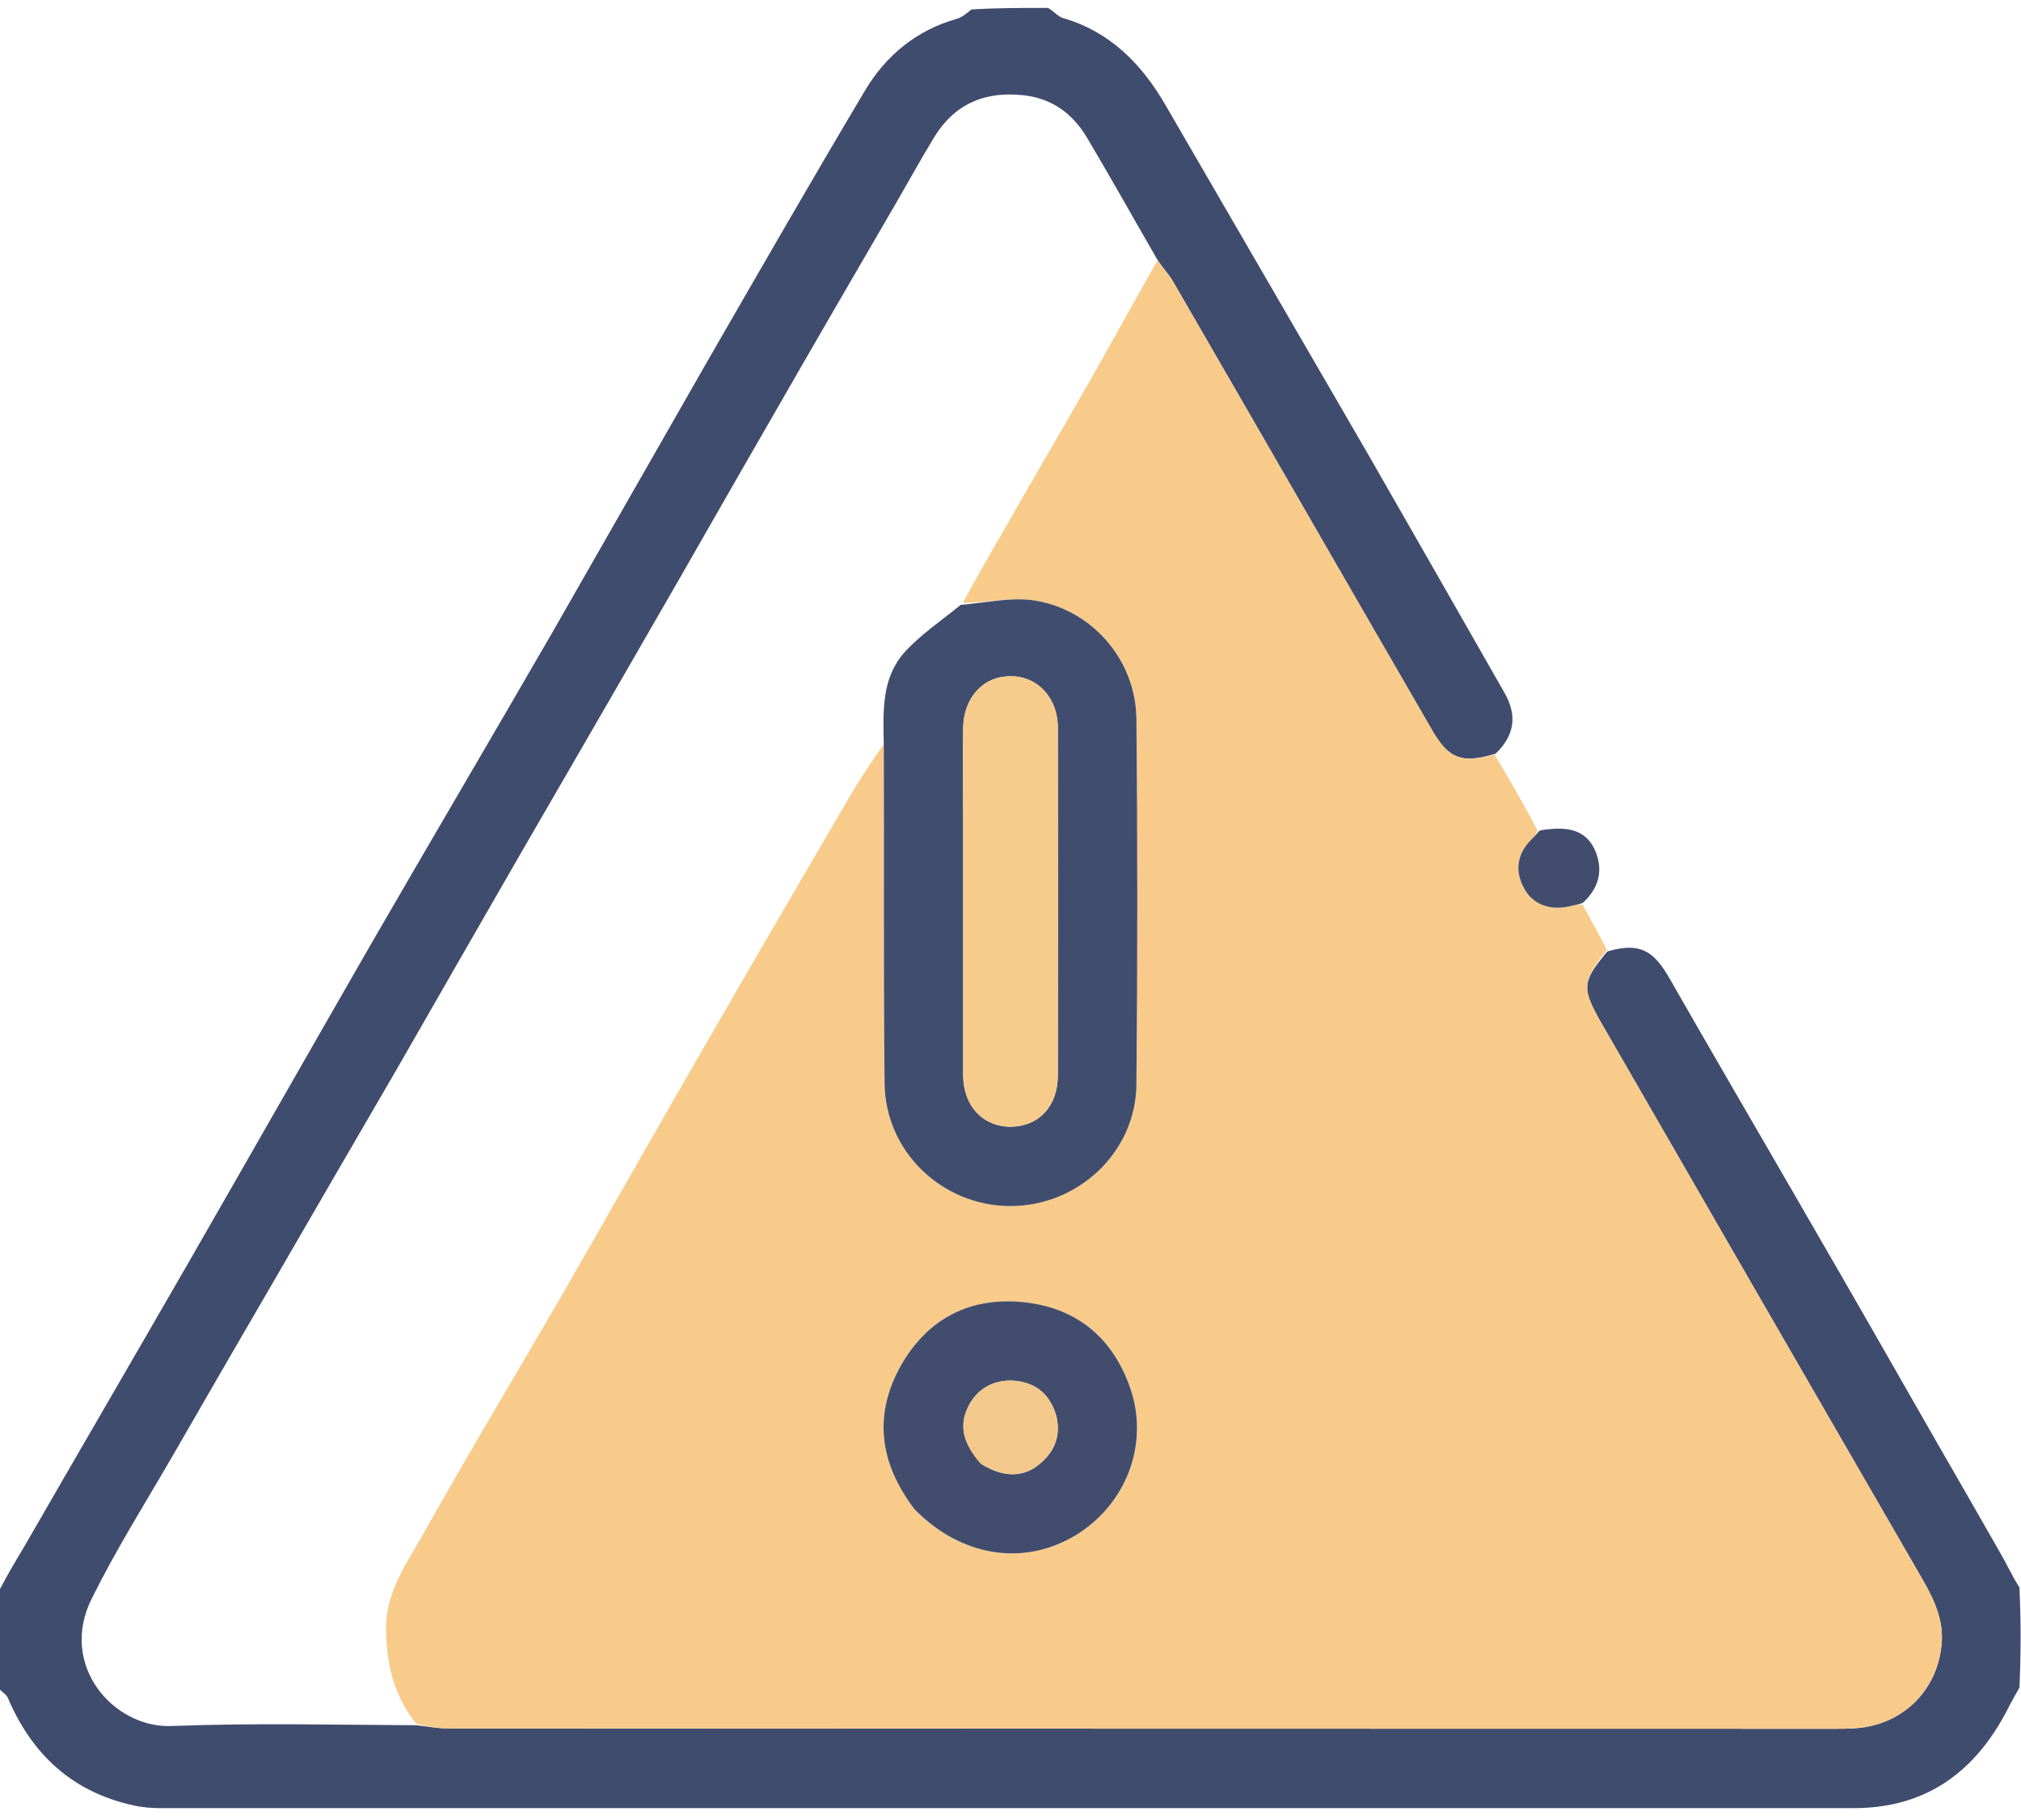
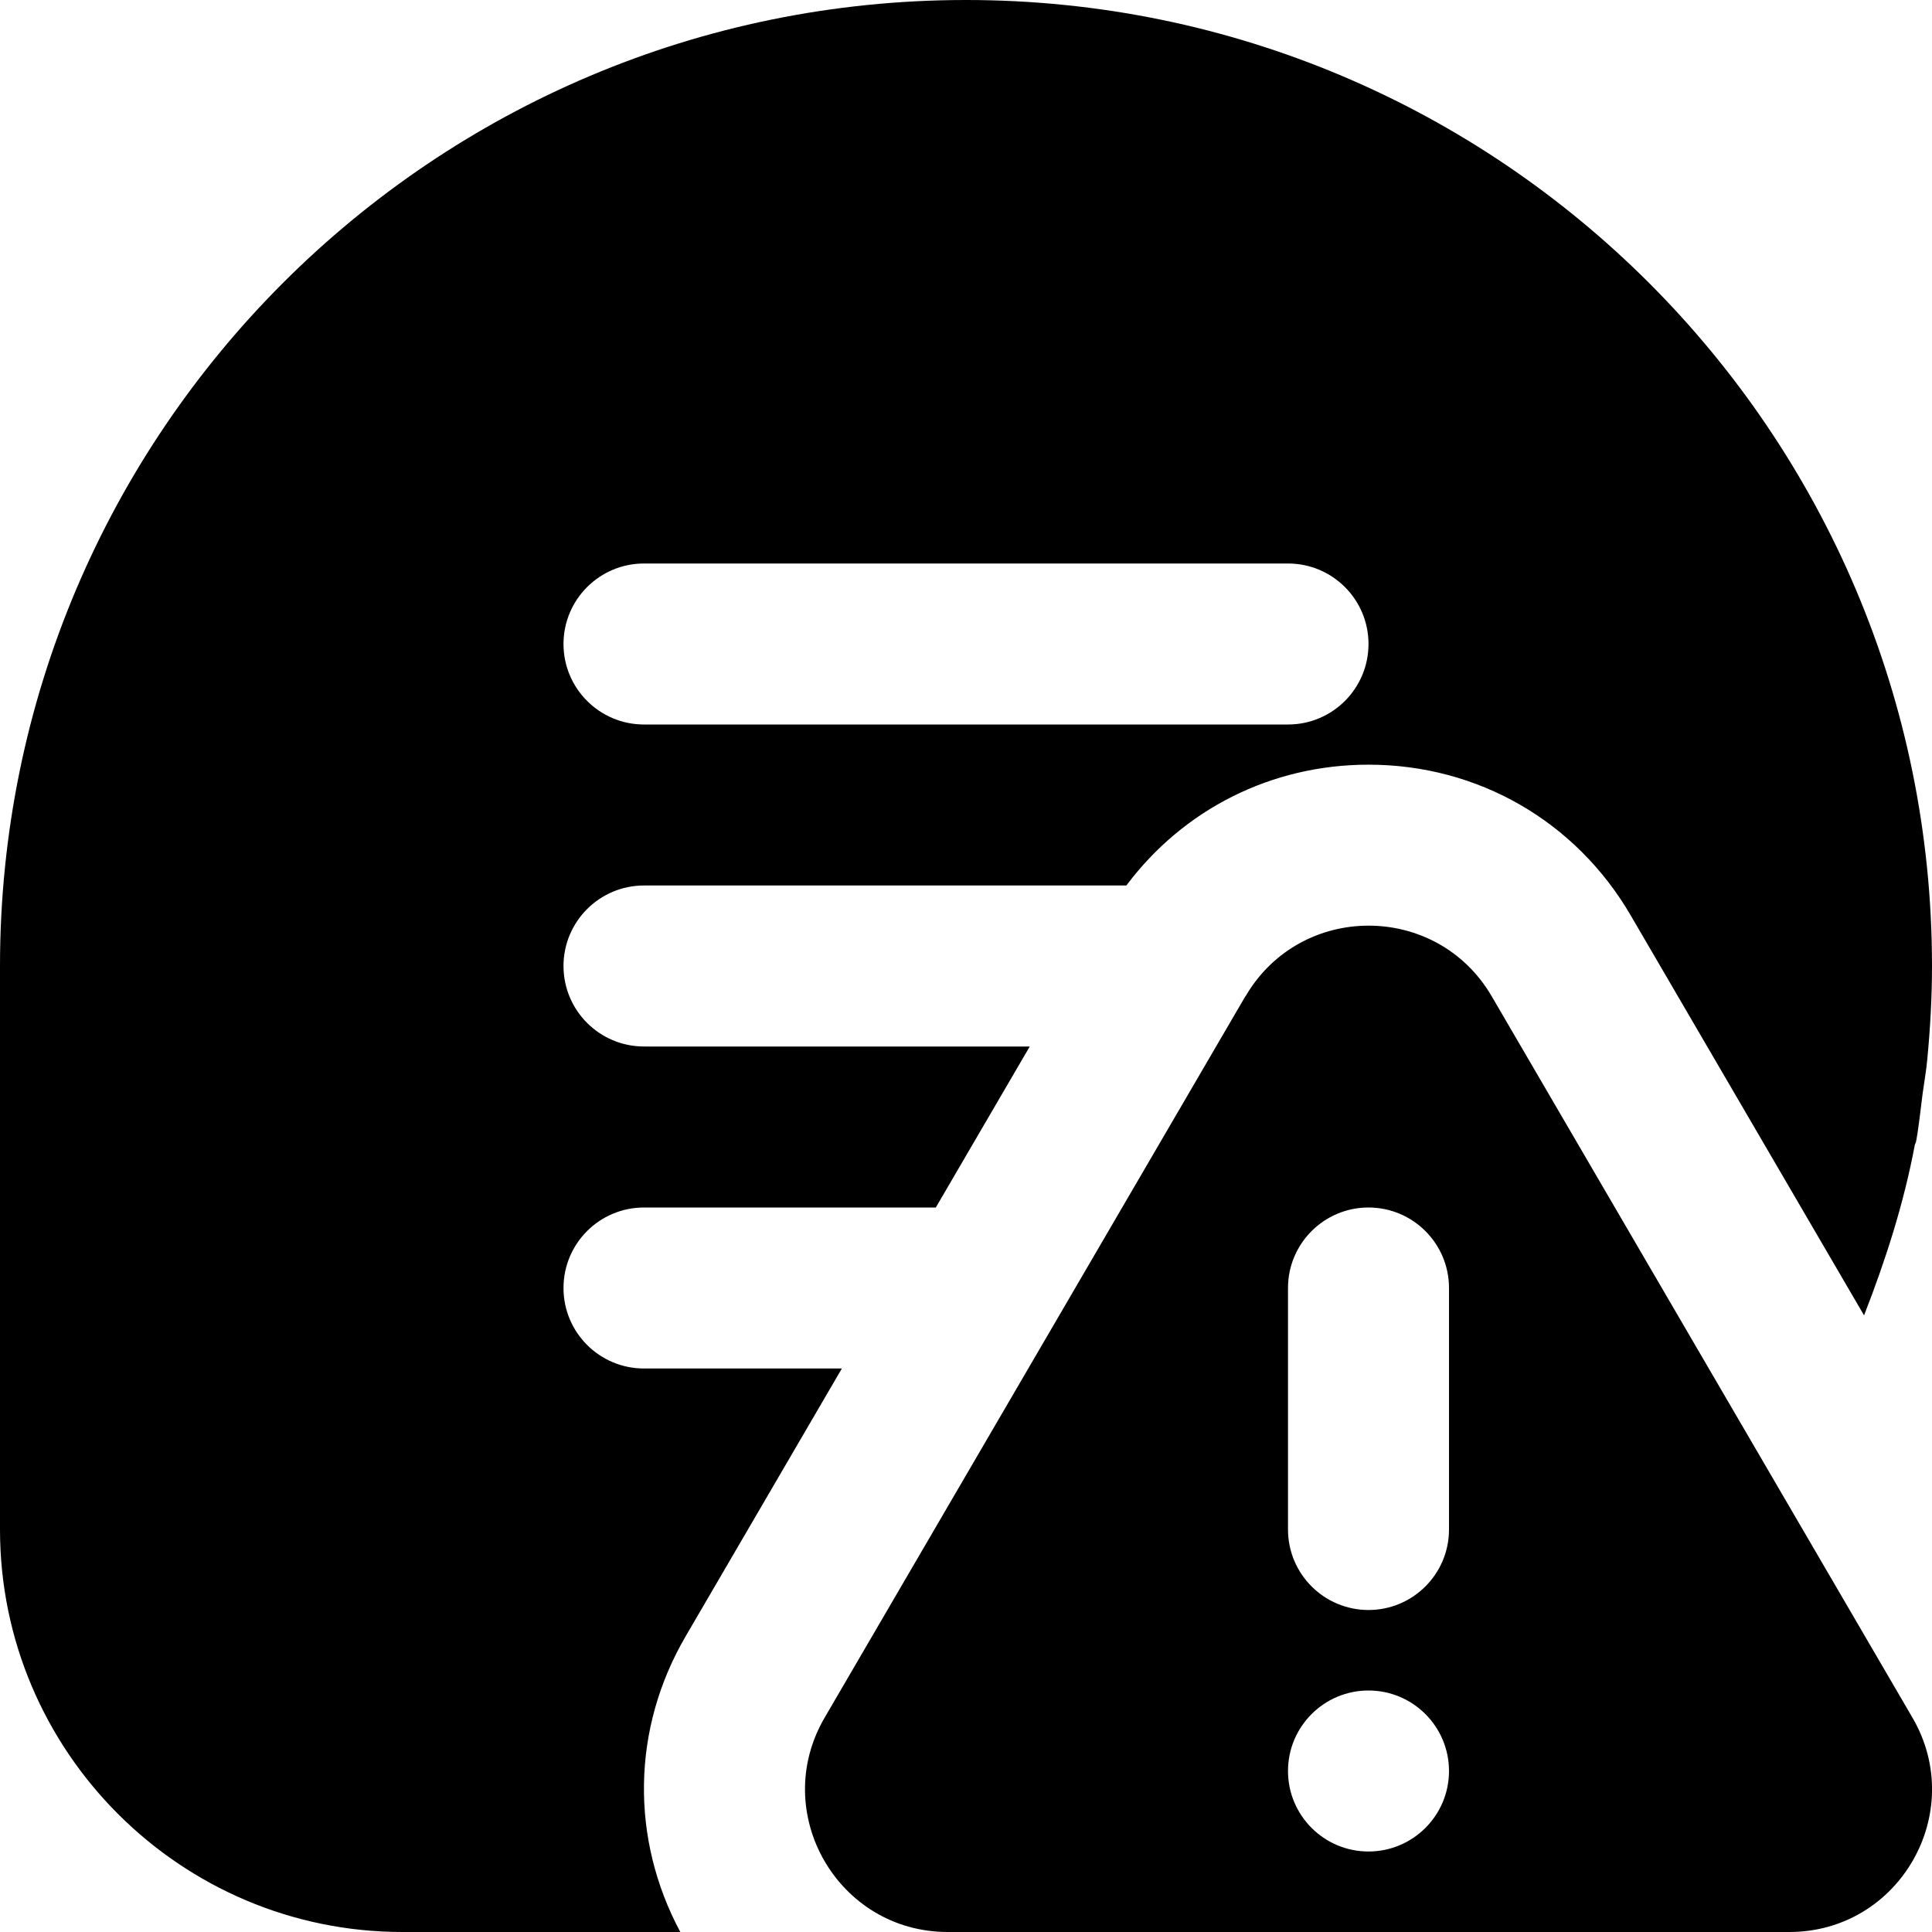
- <svg xmlns="http://www.w3.org/2000/svg" height="461" viewBox="0 0 512 461" width="512">
-   <path d="m0 402.5c2-3.8 4-7.2 6-10.5 13.6-23.6 27.3-47.1 40.9-70.7 15.7-27.3 31.3-54.7 47-82 15.2-26.3 30.6-52.4 45.8-78.7 13.3-23.2 26.5-46.4 39.8-69.6 13.1-22.7 26.2-45.5 39.6-68 5.3-8.9 13-15.3 23.2-18.2 1.4-.4 2.6-1.4 3.8-2.4 6.3-.4 12.6-.4 19.4-.4 1.6.9 2.6 2.3 3.9 2.6 11.9 3.5 19.8 11.6 25.8 21.9 17.2 29.7 34.5 59.4 51.7 89.1 11.4 19.9 22.8 39.8 34.2 59.8 3.3 5.7 2.7 10.8-2.2 15.5-8.5 2.6-11.9 1.3-16-5.8-22-38-43.9-76.1-65.9-114.1-1.1-1.8-2.6-3.3-3.9-5.4-6-10.4-11.7-20.6-17.7-30.7-4-6.7-9.7-10.5-17.7-10.9-9.2-.6-16.2 2.9-21 10.7-3.4 5.6-6.6 11.4-9.9 17.1-10.3 17.7-20.6 35.4-30.8 53.2-10.6 18.3-21 36.7-31.6 55-10.8 18.8-21.7 37.5-32.5 56.2-10.6 18.4-21.1 36.7-31.6 55-10.5 18-20.9 36-31.4 54.1q-12.7 21.8-25.3 43.7c-6.9 11.9-14.2 23.5-20.3 35.8-8.6 17 5.5 33 20.2 32.4 20.5-.8 41-.3 61.9-.2 2.9.3 5.3.8 7.8.8q175.9.1 351.7.1c1.5 0 3 0 4.5-.1 11.6-.5 20.6-8.5 22.3-19.8 1.1-6.5-1.3-12.1-4.4-17.5-27.2-47-54.3-94-81.4-141-5.3-9.2-5.2-10.7 1.3-18.5 8-2.3 11.6-.5 15.8 6.9 11.6 20.3 23.5 40.6 35.2 60.9 10.8 18.6 21.4 37.2 32.1 55.9 5.4 9.4 10.9 18.9 16.3 28.4 1.7 2.9 3.1 6 5 9 .4 8.3.4 16.6 0 25.4-1.5 2.5-2.6 4.7-3.7 6.8-8.3 15.2-20.6 23.7-38.3 23.7-143 0-286 0-429 0-2.3 0-4.6-.2-6.8-.7-15.5-3.4-25.7-12.9-31.8-27.2-.3-.8-1.3-1.4-2-2.1 0-8.4 0-16.7 0-25.5z" fill="#404c6e" />
-   <path d="m293.2 66c1.2 1.7 2.7 3.2 3.8 5 22 38 43.9 76.1 65.9 114.1 4.1 7.1 7.5 8.4 15.7 6 3.8 6.2 7.3 12.5 10.9 19.2-.4 1.2-1.1 1.9-1.8 2.6-3.4 3.6-3.9 7.7-1.7 11.9 2.1 4.2 6.5 5.9 11.5 4.8 1.1-.3 2.2-.4 3.4-.5 2 3.7 4.1 7.4 6.2 11.5-6.4 8.2-6.5 9.7-1.2 18.9 27.1 47 54.2 94 81.4 141 3.1 5.4 5.5 11 4.4 17.5-1.7 11.3-10.7 19.3-22.3 19.8-1.5.1-3 .1-4.5.1q-175.8 0-351.7-.1c-2.5 0-4.9-.5-7.8-1.2-5.8-7.4-7.5-15.3-7.6-24.1 0-9.5 5.3-16.6 9.5-24.1 11.3-20.1 23.2-39.9 34.8-59.9 12.1-21 24-42.1 36.1-63 12.2-21.2 24.5-42.2 36.8-63.3 2.8-4.8 5.9-9.4 8.9-13.7.1 28.9-.1 57.4.2 85.8.1 17.4 14.6 31.2 31.9 31.2 17.1 0 31.7-13.6 31.9-30.7.3-30.9.3-61.9 0-92.8-.2-15.1-11.6-28-26.5-30-5.7-.7-11.8.7-17.5.7 3.7-6.8 7.4-13.2 11.1-19.6 7-12.3 14.2-24.5 21.2-36.8 5.7-10.1 11.3-20.2 17-30.3zm-61.3 316.5c11.5 11.8 27.3 14.3 40.4 6.5 12.9-7.7 18.9-23.1 14.1-37.2-4.3-12.6-13.2-20.3-26.5-21.9-13.7-1.6-24.6 3.8-31.5 15.7-7.2 12.6-5.7 24.9 3.5 36.9z" fill="#f8cb8b" fill-rule="evenodd" />
-   <path d="m401 228.7c-1.3.5-2.4.6-3.5.9-5 1.1-9.4-.6-11.5-4.8-2.2-4.2-1.7-8.3 1.7-11.9.7-.7 1.4-1.4 2.2-2.4 1-.4 2-.4 3-.5 5.1-.5 9.4.7 11.4 5.9 1.8 4.7.8 9-3.3 12.8z" fill="#424d6e" />
-   <path d="m223.9 188.5c-.2-8.5-.5-16.7 5.1-23.1 4.1-4.6 9.4-8.1 14.4-12.2 6.2-.5 12.3-1.9 18-1.2 14.9 2 26.3 14.9 26.5 30 .3 30.9.3 61.9 0 92.8-.2 17.1-14.8 30.7-31.9 30.7-17.3 0-31.8-13.8-31.9-31.2-.3-28.4-.1-56.9-.2-85.8zm20.1 19v64.9c.1 7.8 5 13 12.1 13 7.1-.1 11.9-5.2 11.9-13.1q.1-44 0-87.9c0-7.7-5.2-13.2-12.1-13.1-6.9 0-11.8 5.5-11.9 13.2-.1 7.4 0 14.7 0 23z" fill="#414d6e" fill-rule="evenodd" />
-   <path d="m231.7 382.3c-9-11.8-10.5-24.1-3.3-36.7 6.9-11.9 17.8-17.3 31.5-15.7 13.3 1.6 22.2 9.3 26.5 21.9 4.8 14.1-1.2 29.5-14.1 37.2-13.1 7.8-28.9 5.3-40.6-6.7zm17-11.4c5.6 3.4 10.6 3.4 14.7-.1 3.9-3.2 5.5-7.5 4.1-12.5-1.5-4.8-4.7-7.9-10-8.5-5.2-.6-9.7 1.7-12 6.1-2.6 4.9-1.8 9.4 3.2 15z" fill="#424d6e" fill-rule="evenodd" />
-   <path d="m244 207c0-7.8-.1-15.1 0-22.5.1-7.7 5-13.2 11.9-13.2 6.9-.1 12.1 5.4 12.1 13.1q.1 43.9 0 87.9c0 7.9-4.8 13-11.9 13.1-7.1 0-12-5.2-12.1-13 0-21.7 0-43.3 0-65.4z" fill="#f7cb8b" />
-   <path d="m248.4 370.7c-4.7-5.4-5.5-9.9-2.9-14.8 2.3-4.4 6.8-6.7 12-6.1 5.3.6 8.5 3.7 10 8.5 1.4 5-.2 9.3-4.1 12.5-4.1 3.5-9.1 3.5-15-.1z" fill="#f4c88a" />
+ <svg xmlns="http://www.w3.org/2000/svg" id="Layer_1" data-name="Layer 1" viewBox="0 0 24 24">
+   <path d="M15.47,12.377l-5.226,8.96c-.689,1.181,.163,2.663,1.53,2.663h10.453c1.367,0,2.218-1.483,1.53-2.663l-5.226-8.96c-.683-1.171-2.376-1.171-3.059,0Zm1.53,10.623h0c-.552,0-1-.448-1-1h0c0-.552,.448-1,1-1h0c.552,0,1,.448,1,1h0c0,.552-.448,1-1,1Zm-1-4v-3c0-.552,.448-1,1-1h0c.552,0,1,.448,1,1v3c0,.552-.448,1-1,1h0c-.552,0-1-.448-1-1ZM12,0C5.373,0,0,5.373,0,12v7c0,2.757,2.243,5,5,5h3.451c-.622-1.162-.603-2.525,.065-3.671l1.942-3.329h-2.458c-.552,0-1-.447-1-1s.448-1,1-1h3.625l1.167-2h-4.792c-.552,0-1-.448-1-1s.448-1,1-1h5.992c.708-.946,1.802-1.501,3.008-1.501,1.356,0,2.574,.7,3.257,1.872l2.899,4.969c.266-.682,.493-1.384,.631-2.12,.003-.014,.013-.024,.015-.038,.036-.196,.055-.395,.081-.593,.019-.142,.045-.283,.058-.426,.037-.386,.059-.774,.059-1.162C24,5.373,18.627,0,12,0Zm4,9H8c-.552,0-1-.448-1-1s.448-1,1-1h8c.553,0,1,.448,1,1s-.447,1-1,1Z" />
</svg>
